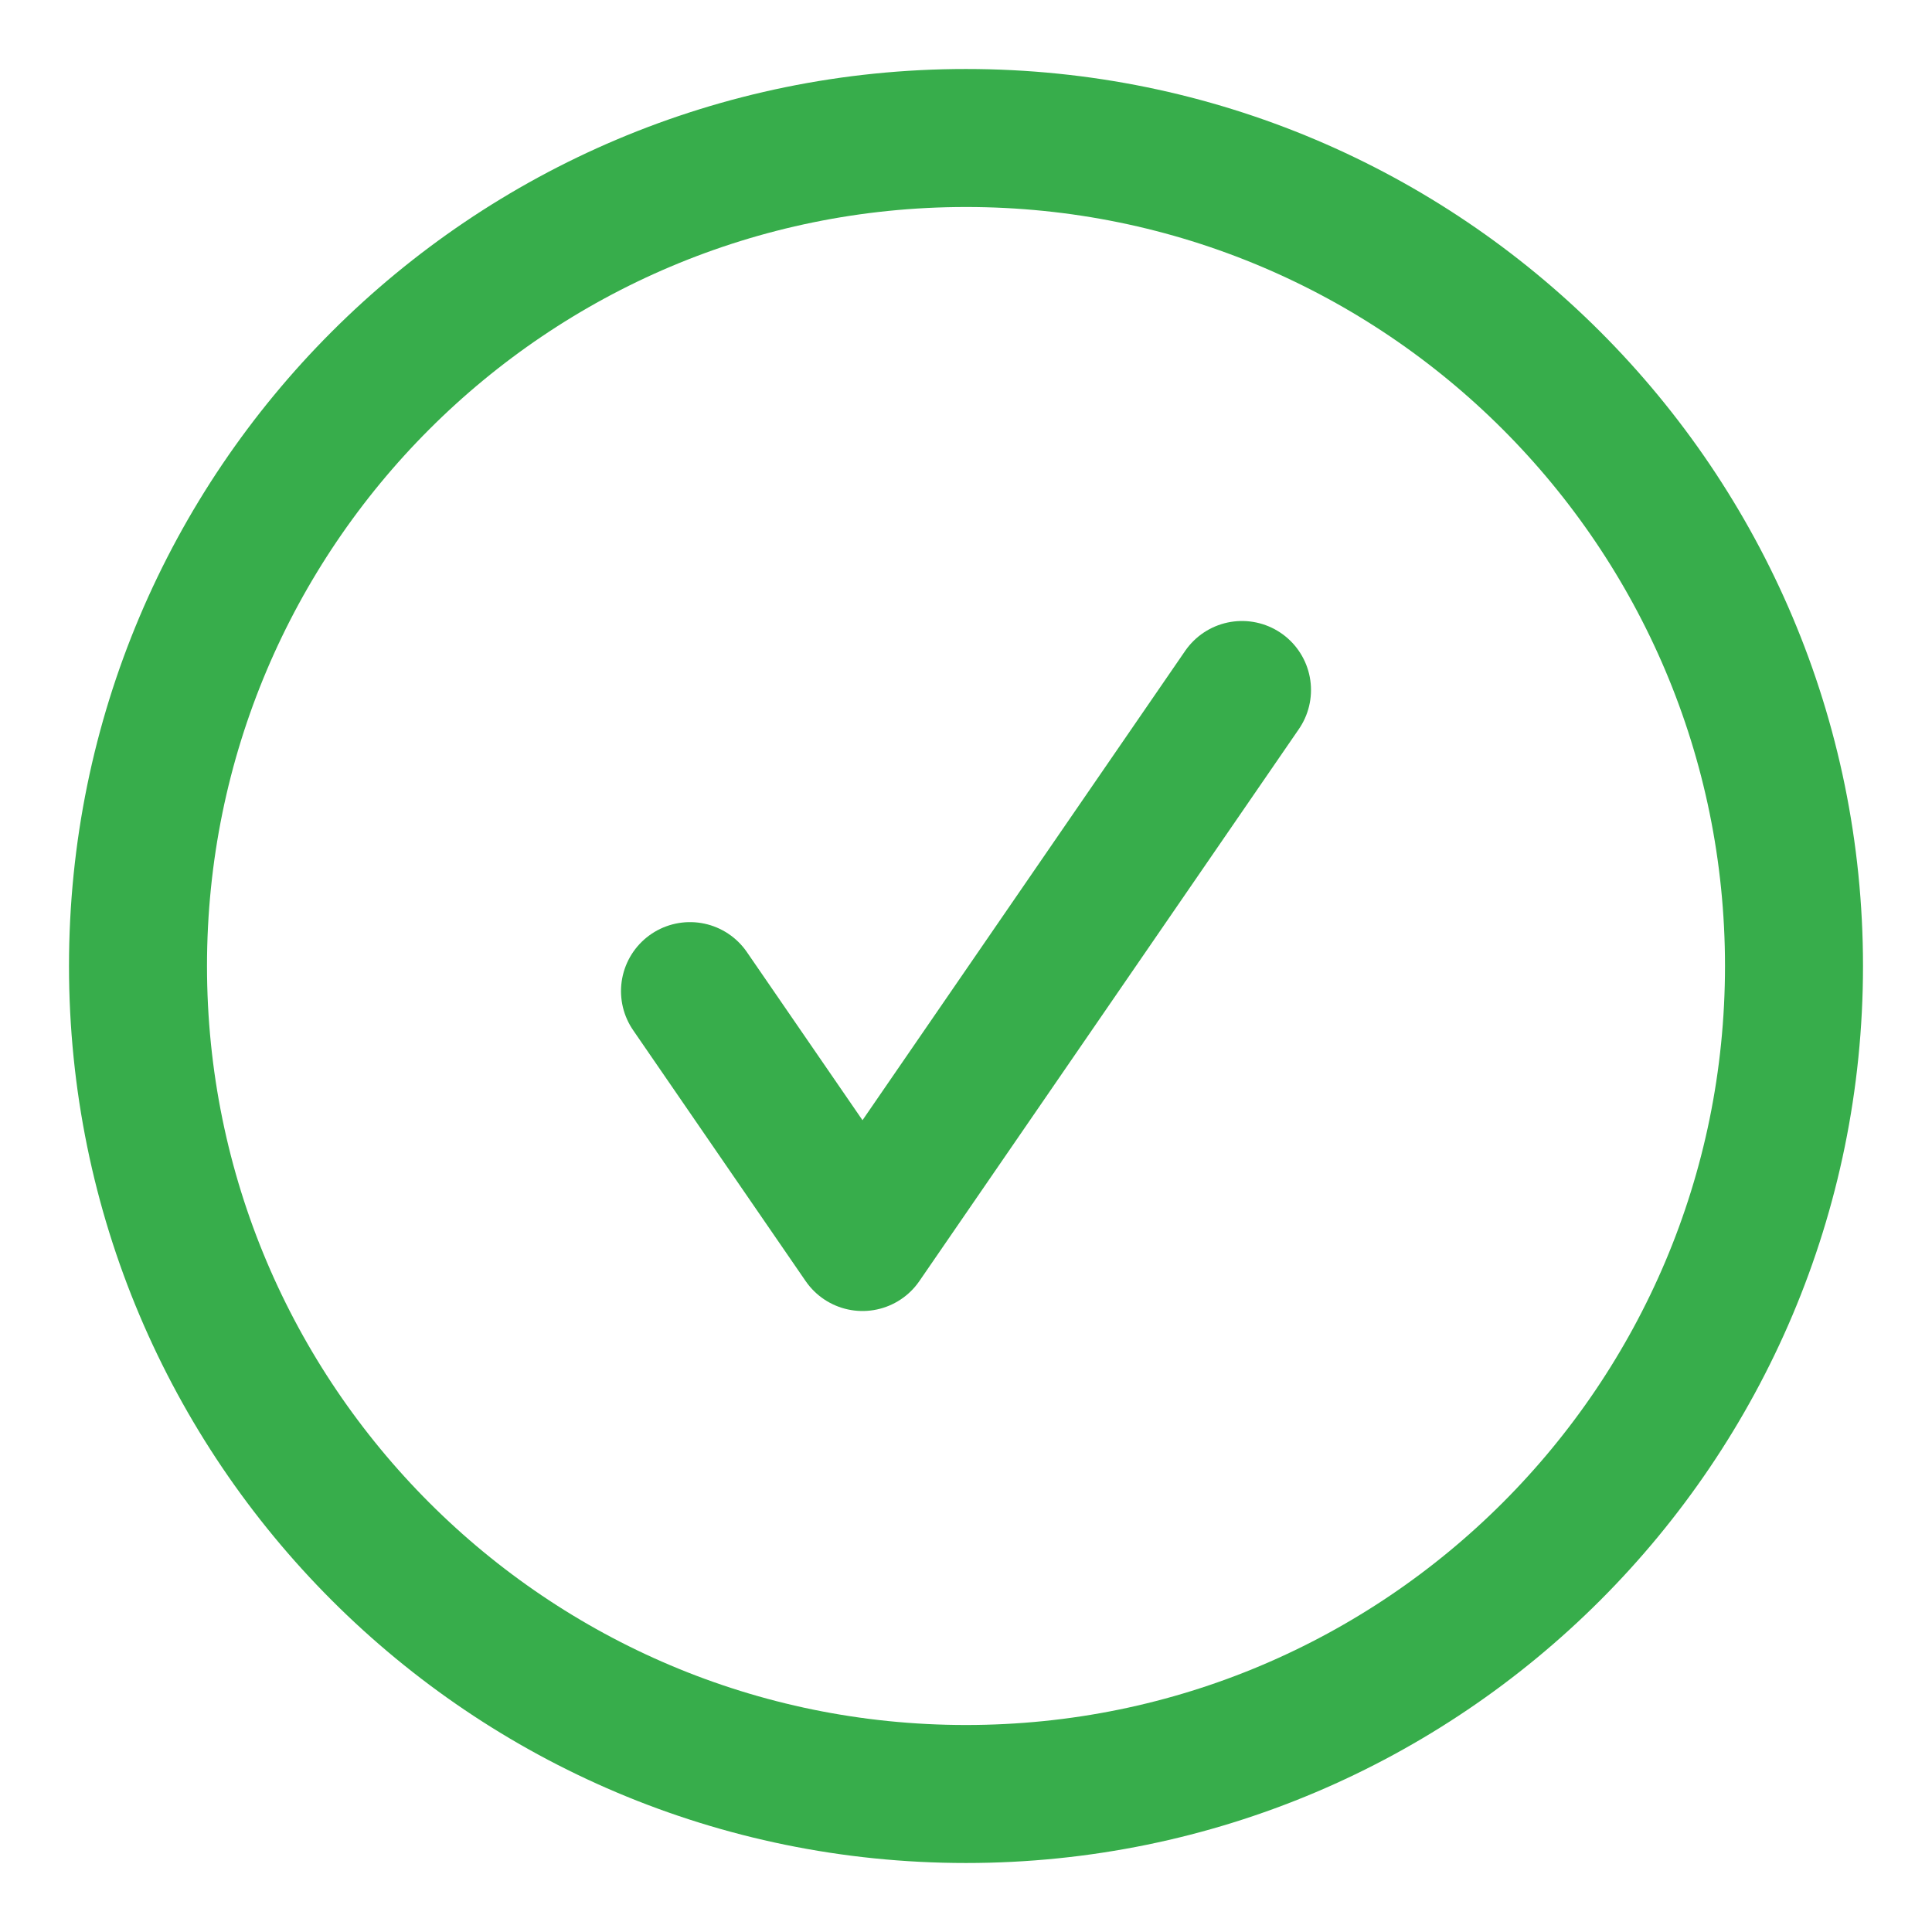
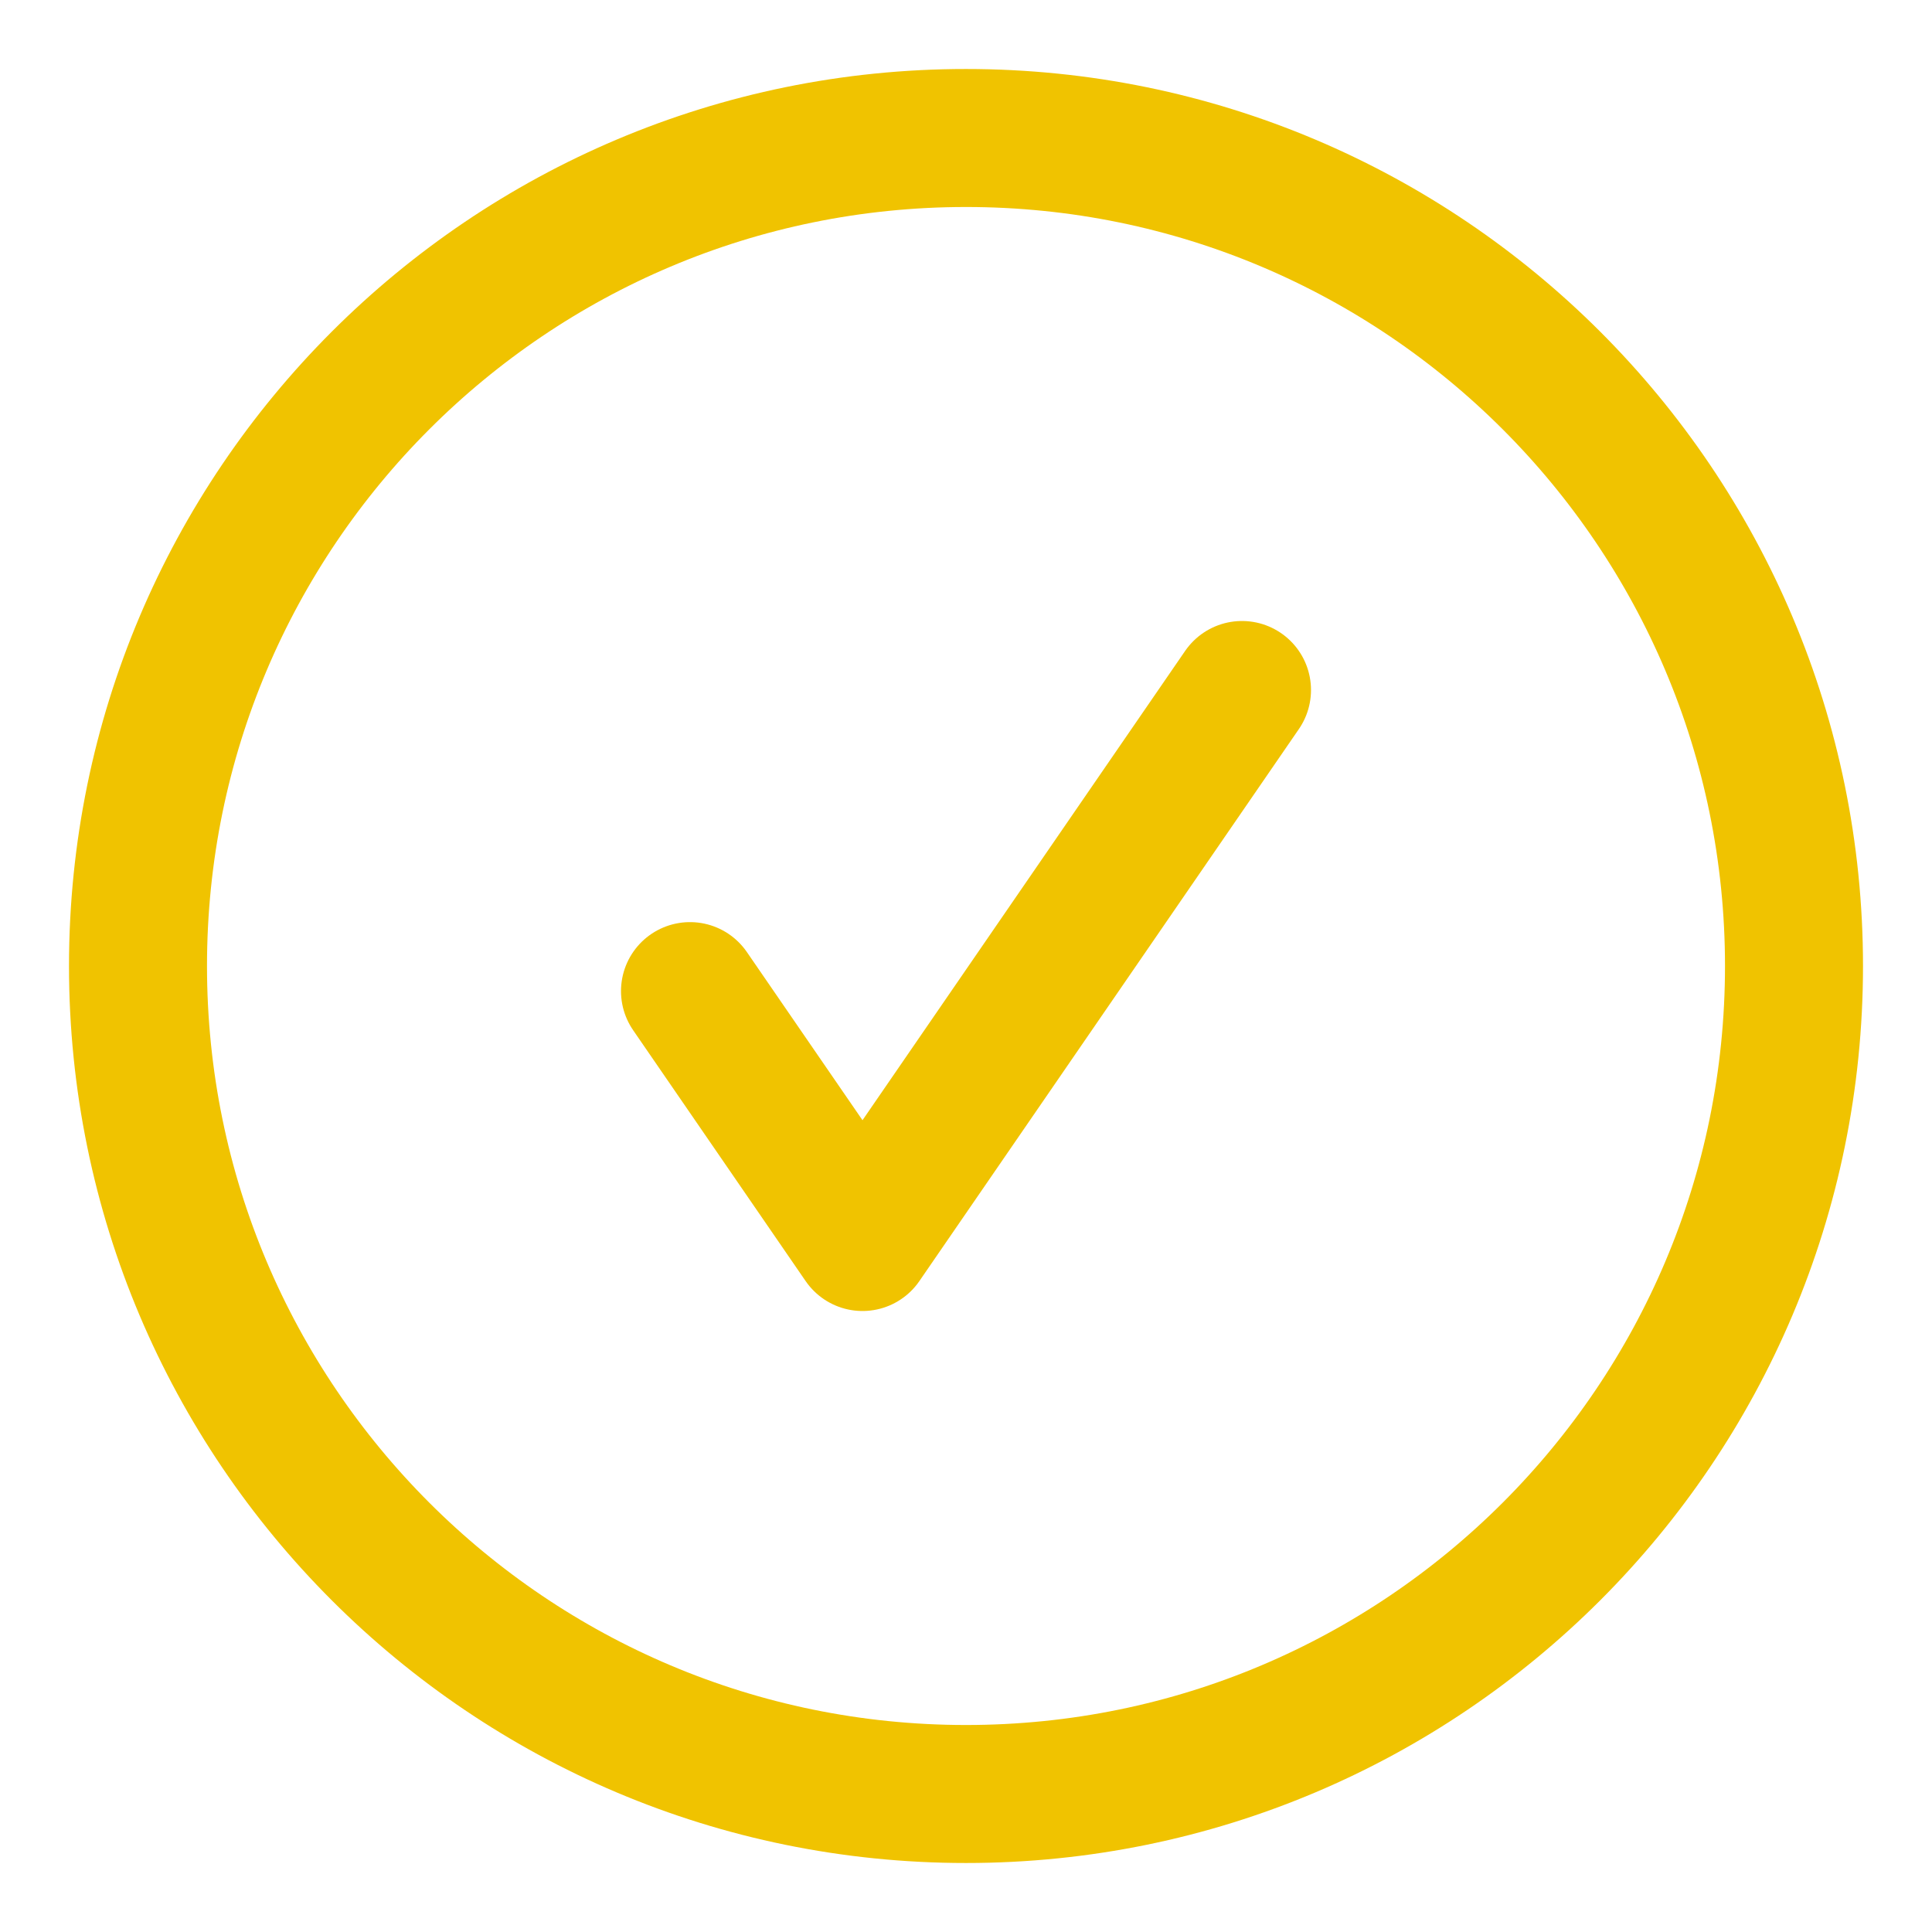
<svg xmlns="http://www.w3.org/2000/svg" width="14" height="14" viewBox="0 0 14 14" fill="none">
-   <path d="M9 5L6.25 9L5 7.182" stroke="#37AD4B" stroke-linecap="round" stroke-linejoin="round" />
-   <circle cx="7" cy="7" r="6" stroke="#37AD4B" />
+   <path d="M9 5L6.25 9L5 7.182" stroke="#F0C300" stroke-linecap="round" stroke-linejoin="round" />
+   <circle cx="7" cy="7" r="6" stroke="#F0C300" />
</svg>
